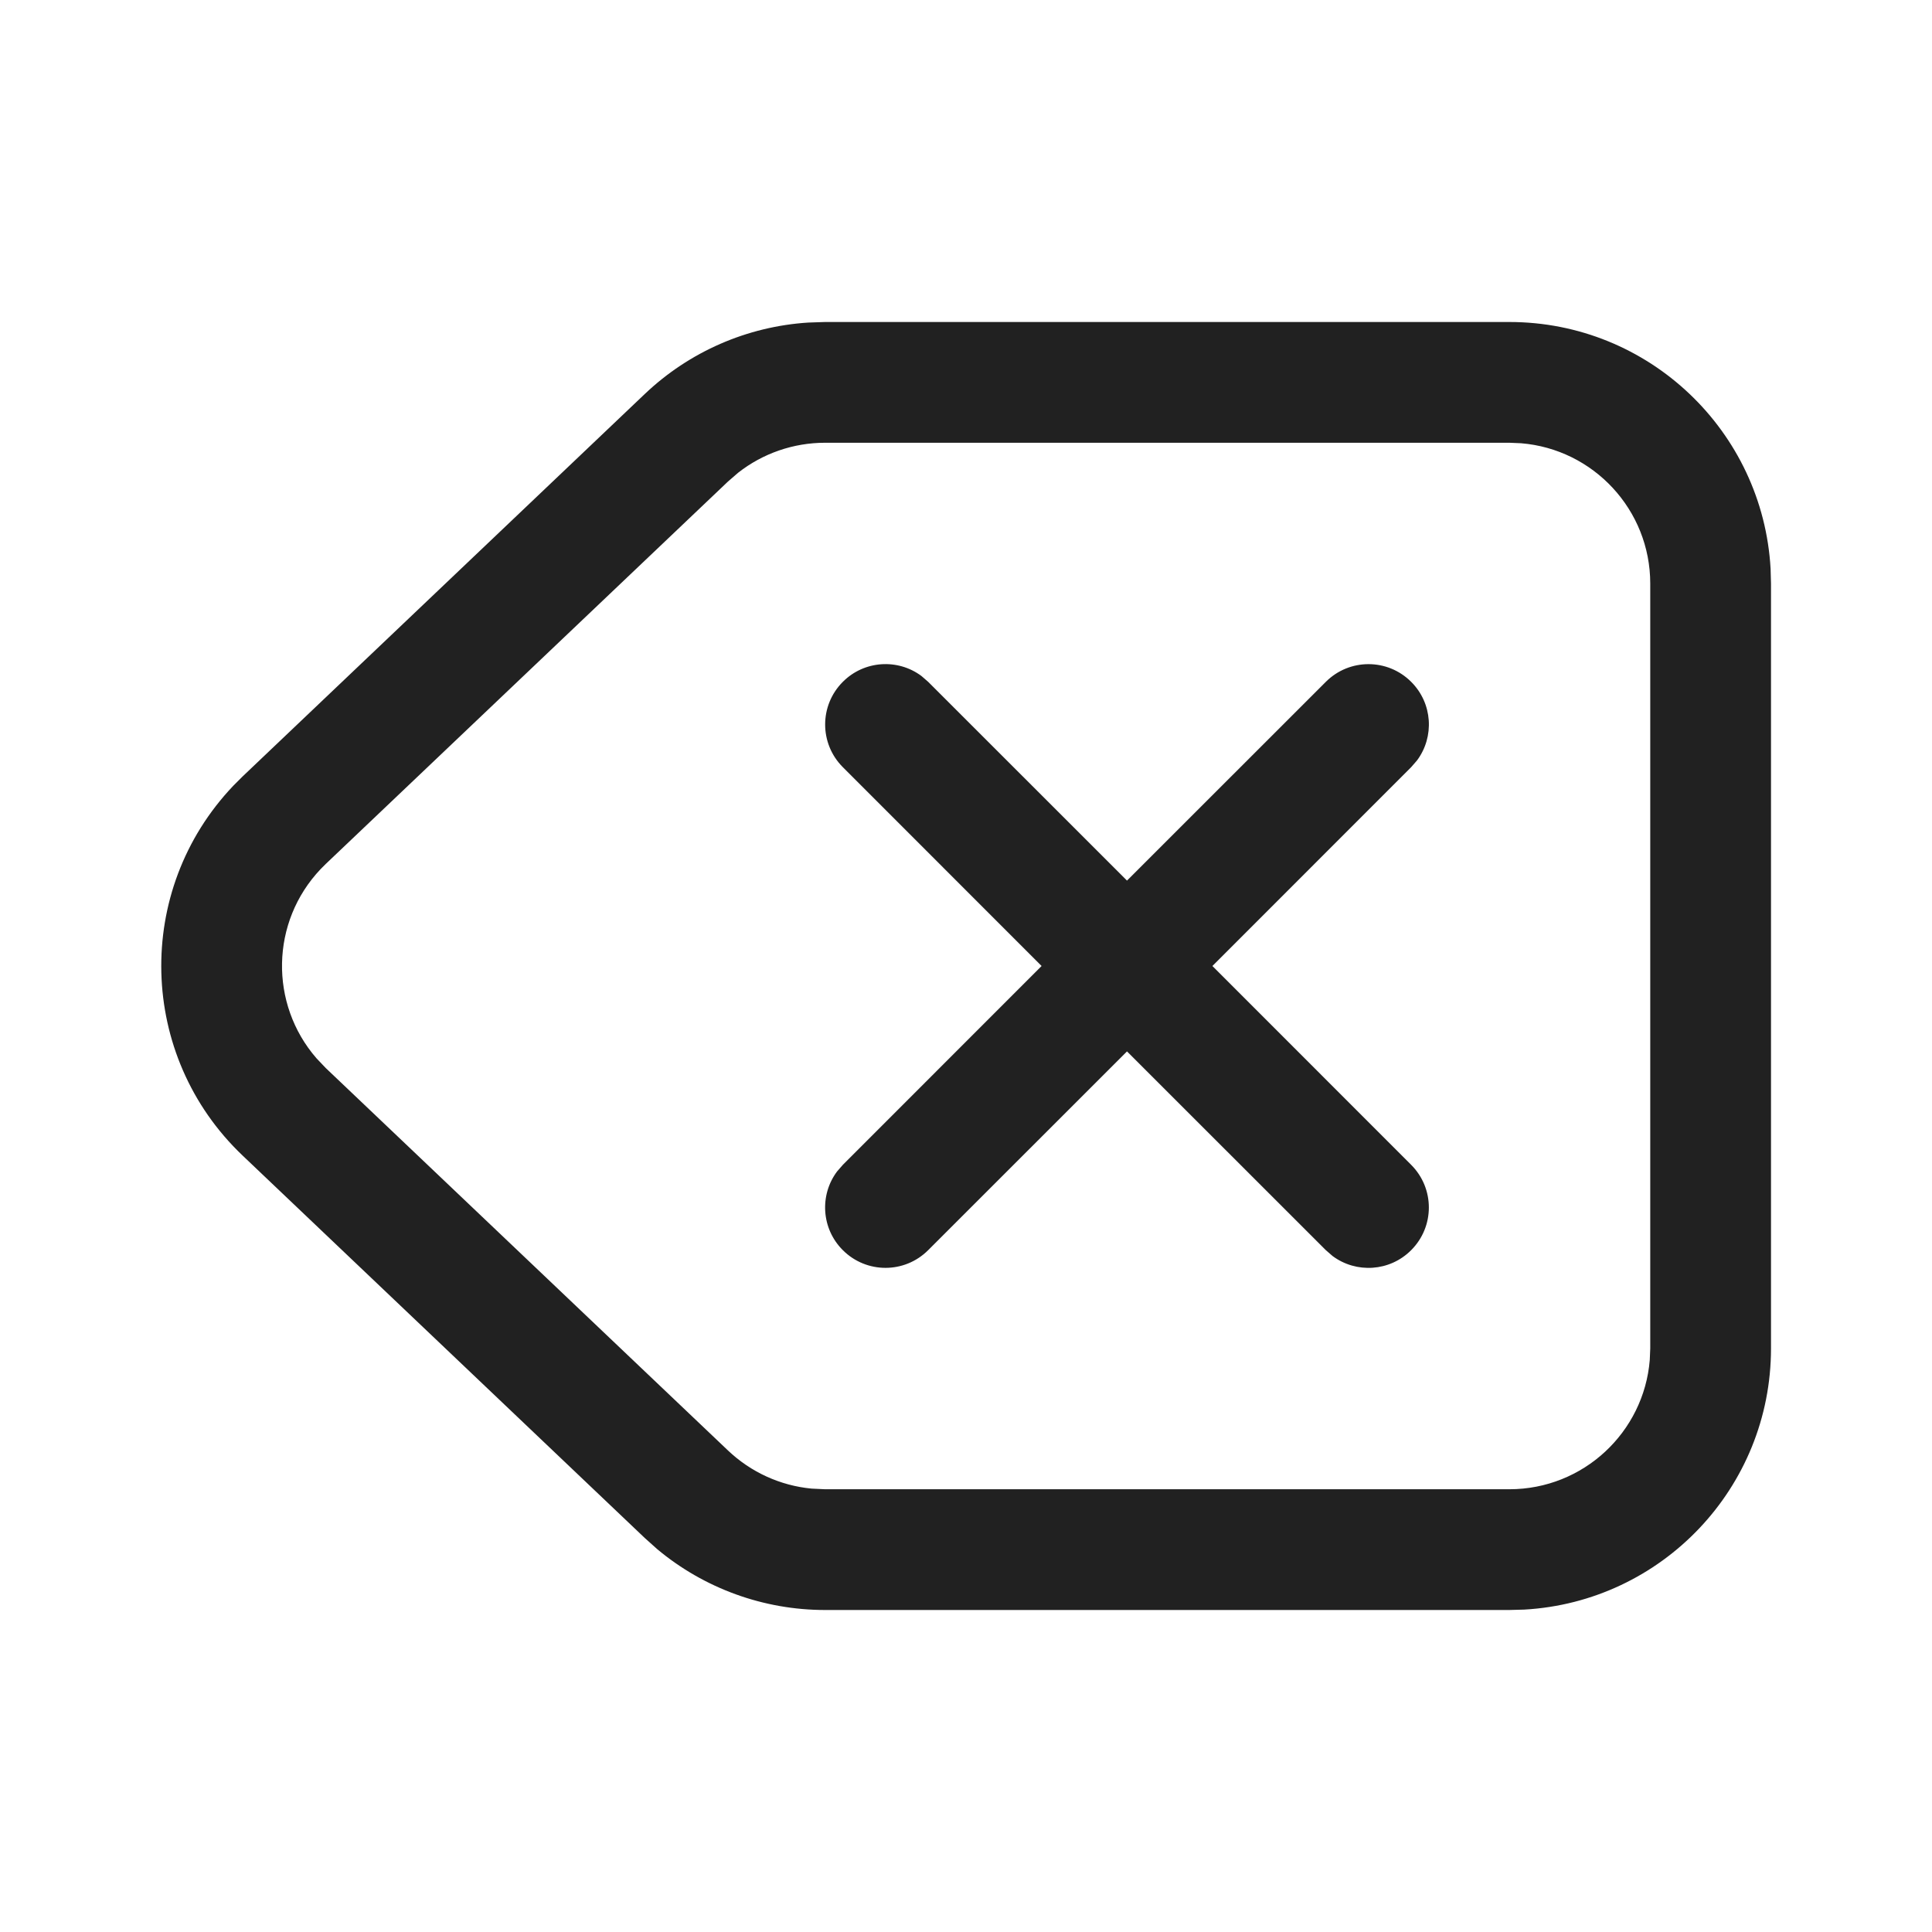
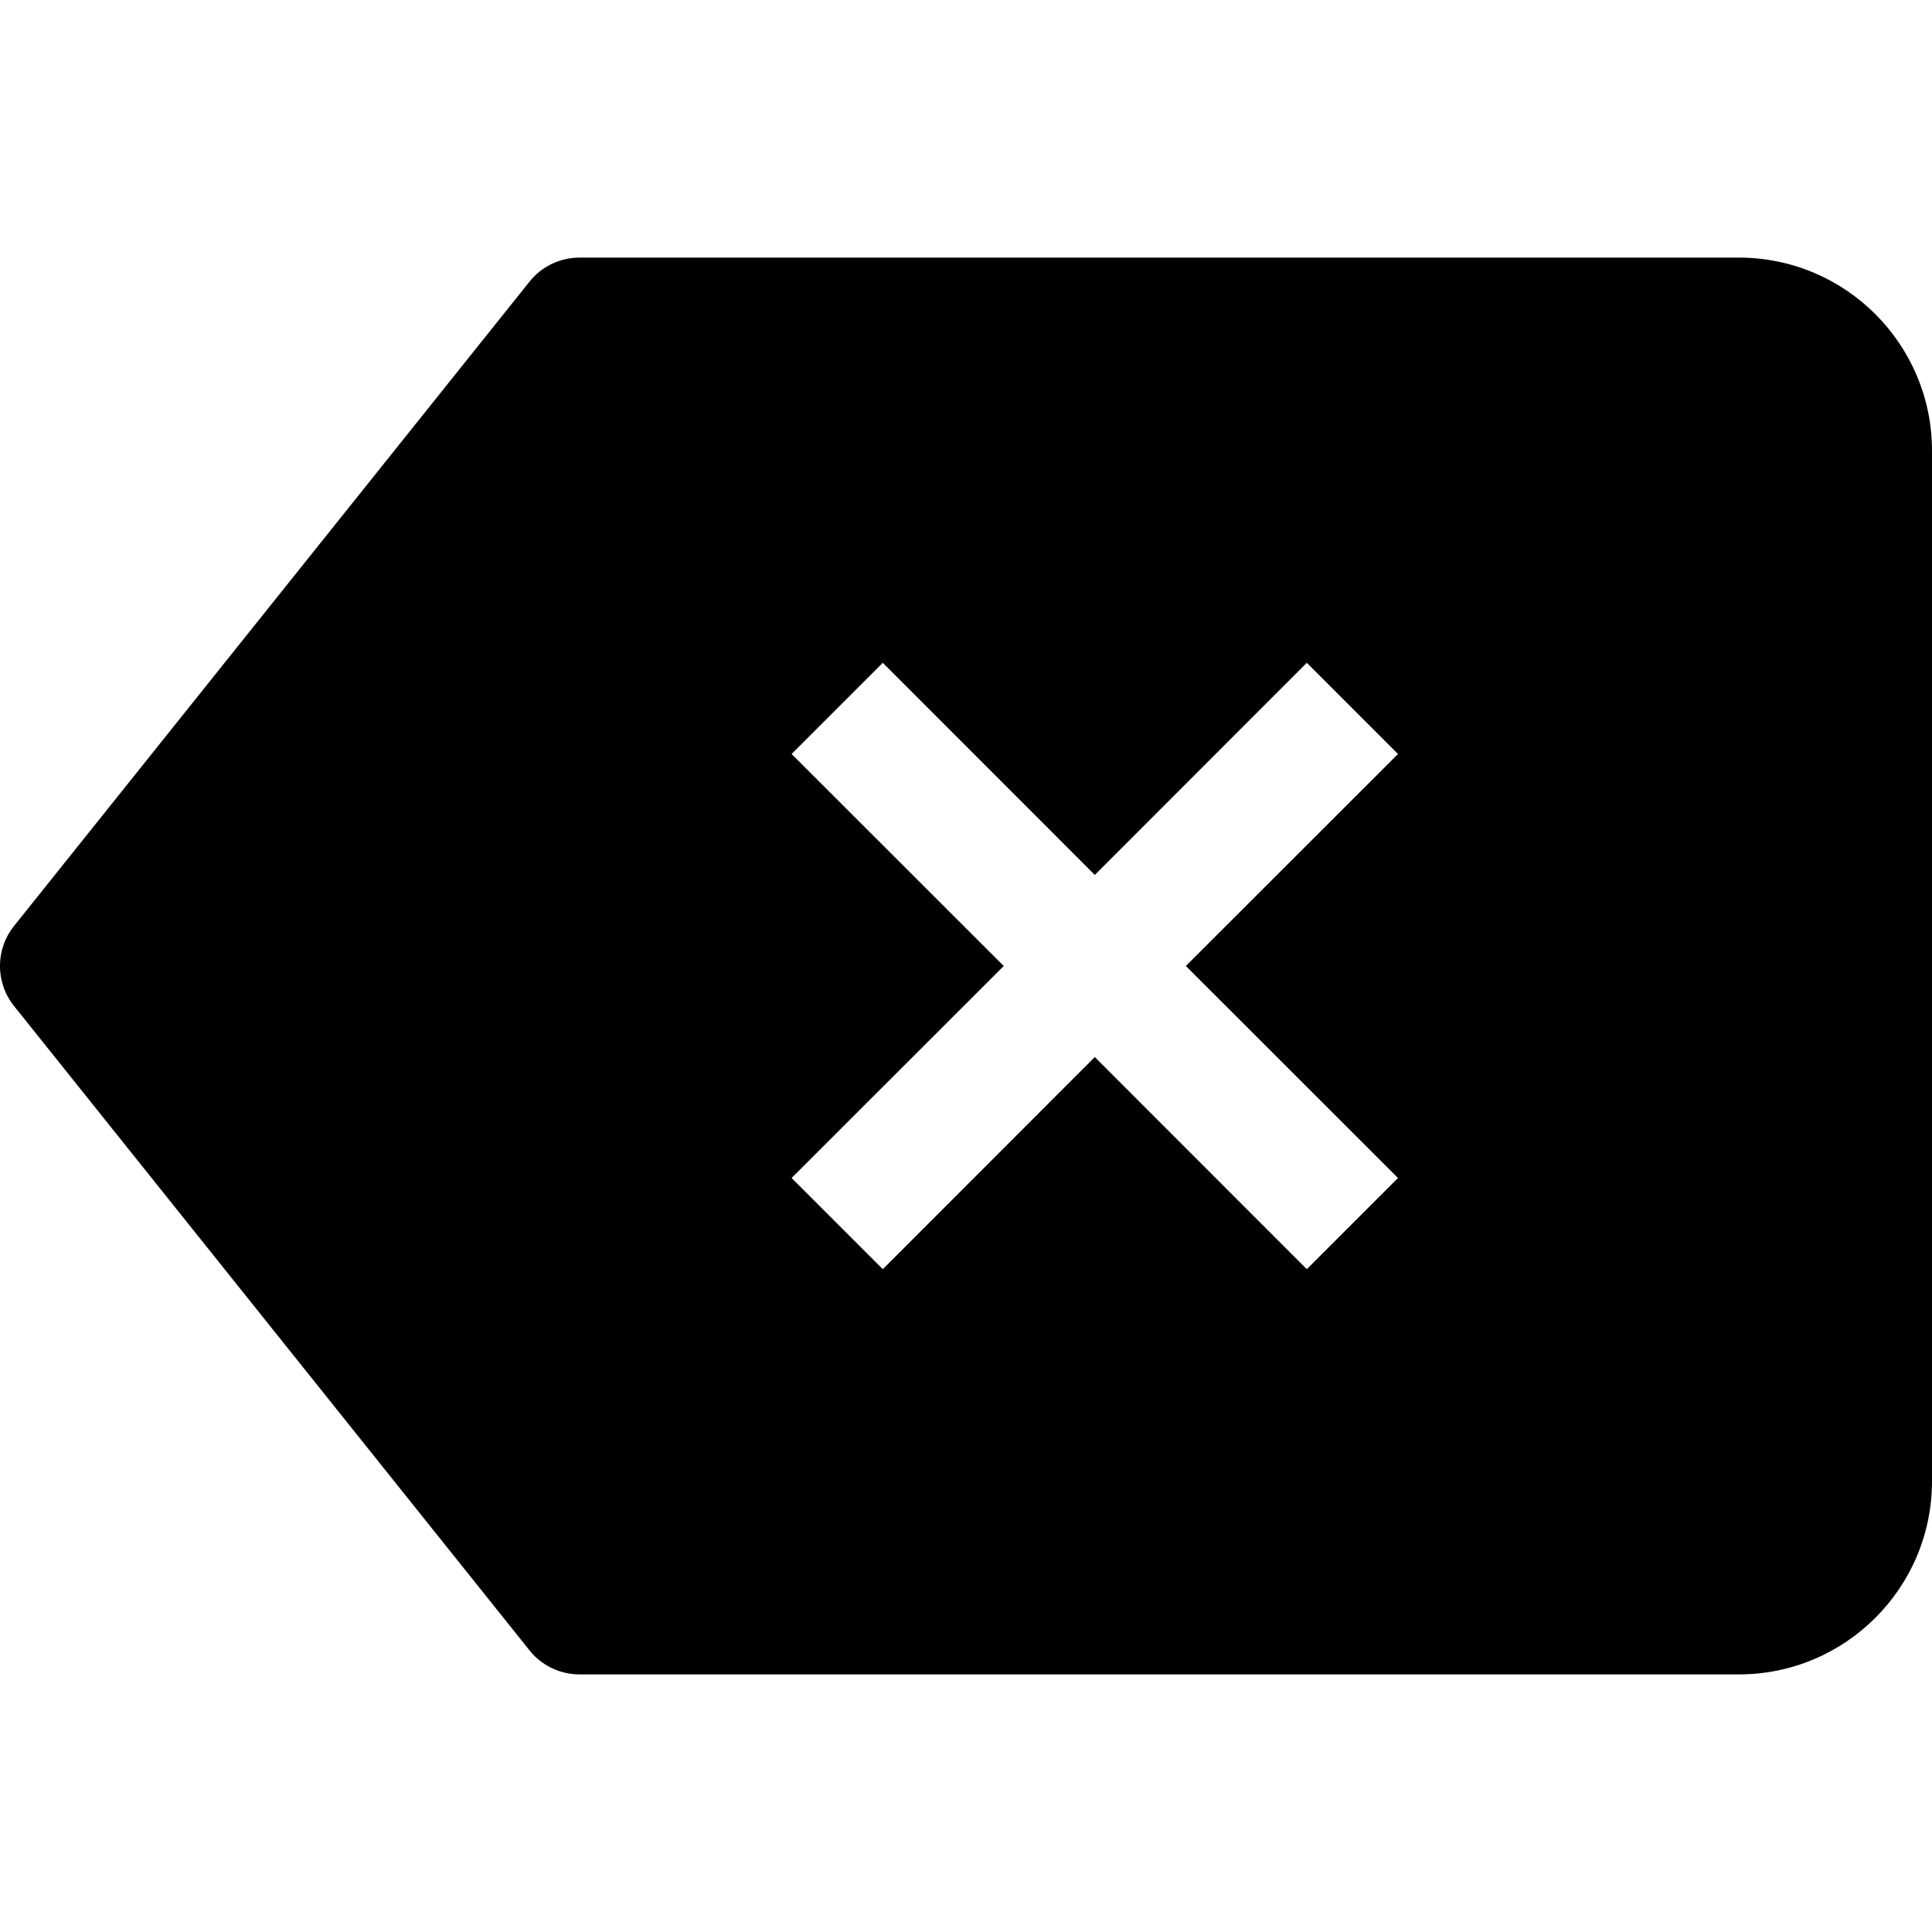
- <svg xmlns="http://www.w3.org/2000/svg" width="800px" height="800px" viewBox="0 0 24 24" version="1.1">
-   <g id="🔍-Product-Icons" stroke="none" stroke-width="1" fill="none" fill-rule="evenodd">
-     <g id="ic_fluent_backspace_24_regular" fill="#212121" fill-rule="nonzero">
-       <path d="M18.75,4 C20.483,4 21.899,5.356 21.995,7.066 L22,7.25 L22,16.75 C22,18.483 20.644,19.899 18.934,19.995 L18.75,20 L10.249,20 C9.485,20 8.747,19.731 8.164,19.244 L8.009,19.105 L3.014,14.355 C1.713,13.118 1.661,11.061 2.898,9.761 L3.014,9.645 L8.009,4.895 C8.563,4.368 9.283,4.055 10.041,4.007 L10.249,4 L18.75,4 Z M18.75,5.5 L10.249,5.5 C9.856,5.5 9.476,5.632 9.17,5.872 L9.043,5.982 L4.047,10.732 L3.985,10.794 C3.358,11.453 3.346,12.473 3.931,13.146 L4.047,13.268 L9.043,18.018 C9.328,18.289 9.694,18.455 10.081,18.492 L10.249,18.5 L18.75,18.5 C19.668,18.5 20.421,17.793 20.494,16.894 L20.5,16.75 L20.5,7.25 C20.5,6.332 19.793,5.579 18.894,5.506 L18.75,5.5 Z M11.446,8.397 L11.53,8.47 L14,10.939 L16.47,8.47 C16.763,8.177 17.237,8.177 17.53,8.47 C17.797,8.736 17.821,9.153 17.603,9.446 L17.53,9.53 L15.061,12 L17.53,14.47 C17.823,14.763 17.823,15.237 17.53,15.53 C17.264,15.797 16.847,15.821 16.554,15.603 L16.47,15.53 L14,13.061 L11.53,15.53 C11.237,15.823 10.763,15.823 10.47,15.53 C10.203,15.264 10.179,14.847 10.397,14.554 L10.47,14.47 L12.939,12 L10.47,9.53 C10.177,9.237 10.177,8.763 10.47,8.47 C10.736,8.203 11.153,8.179 11.446,8.397 Z" id="🎨-Color">
-             </path>
-     </g>
-   </g>
+ <svg xmlns="http://www.w3.org/2000/svg" width="800px" height="800px" viewBox="0 0 15 15" fill="none">
+   <path fill-rule="evenodd" clip-rule="evenodd" d="M4.11 2.188C4.204 2.069 4.348 2 4.5 2H13.5C14.328 2 15 2.672 15 3.5V11.5C15 12.328 14.328 13 13.5 13H4.5C4.348 13 4.204 12.931 4.11 12.812L0.11 7.812C-0.037 7.63 -0.037 7.37 0.11 7.188L4.11 2.188ZM10.146 9.854L8.5 8.207L6.854 9.854L6.146 9.146L7.793 7.5L6.146 5.854L6.854 5.146L8.5 6.793L10.146 5.146L10.854 5.854L9.207 7.5L10.854 9.146L10.146 9.854Z" fill="#000000" />
</svg>
